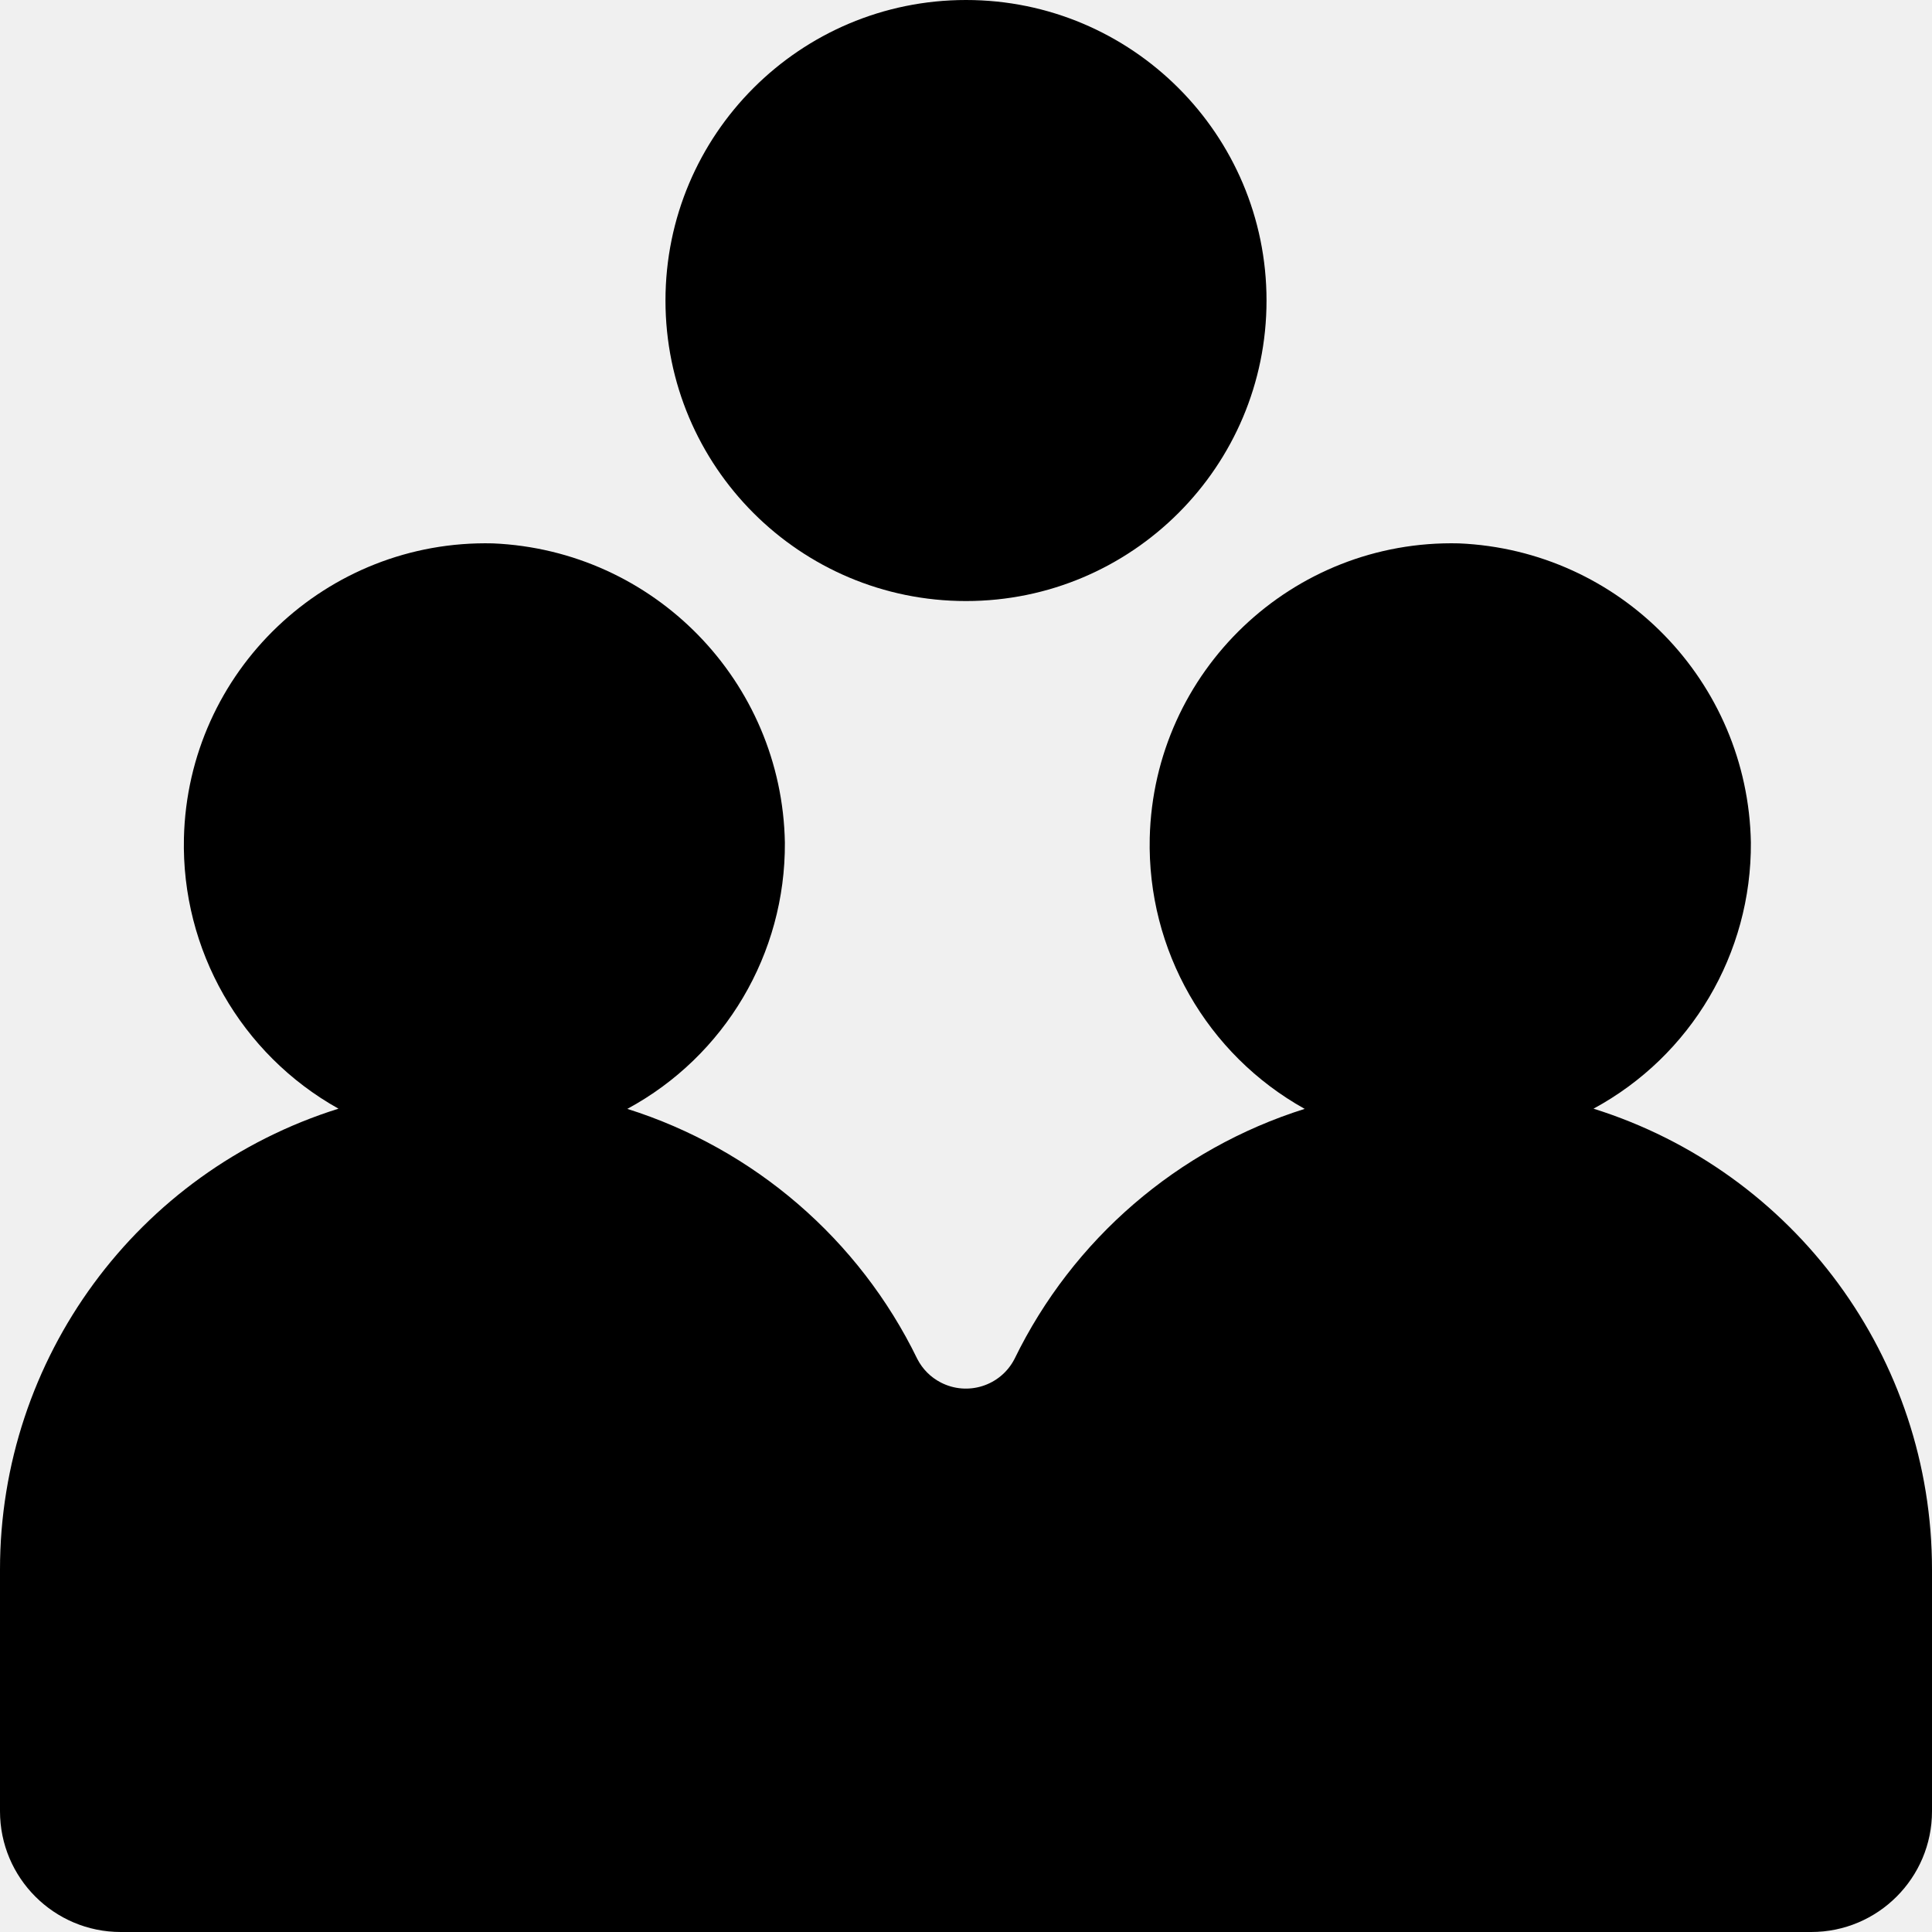
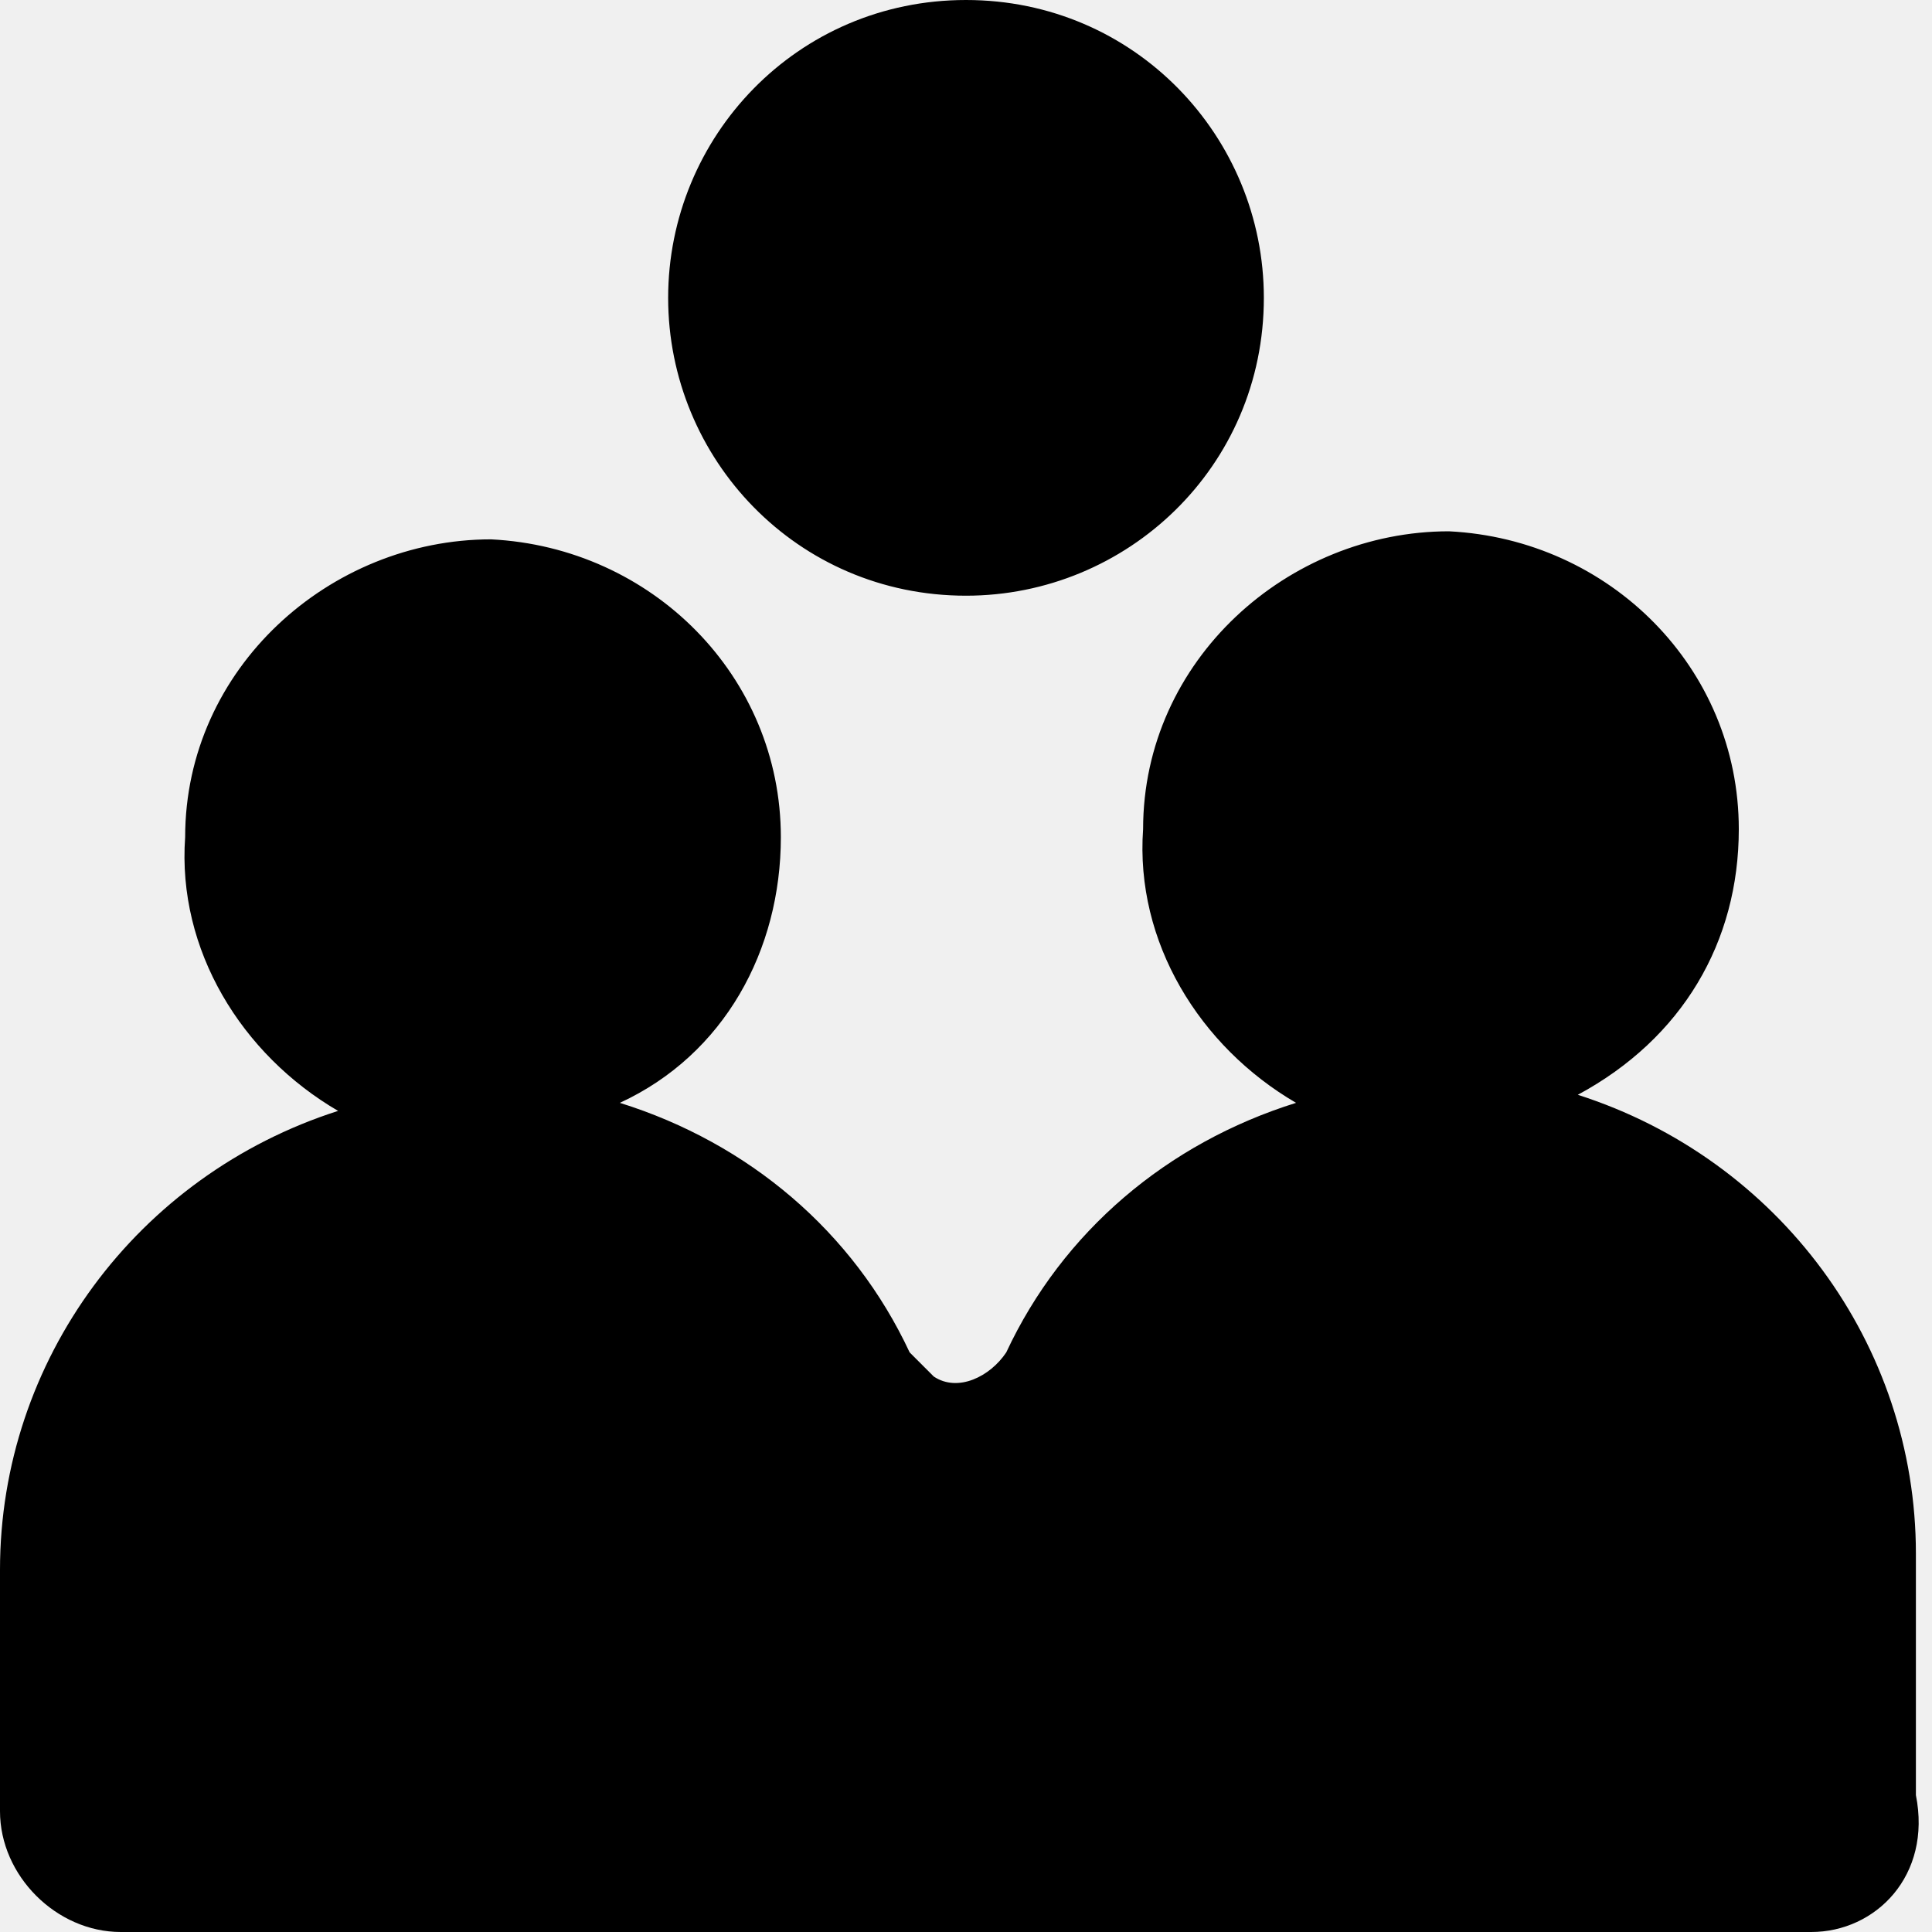
- <svg xmlns="http://www.w3.org/2000/svg" xmlns:xlink="http://www.w3.org/1999/xlink" width="20px" height="20px" viewBox="0 0 20 20" version="1.1">
-   <defs>
-     <polygon id="path-1" points="0 0 20 0 20 20 0 20" />
-   </defs>
-   <g id="Page-1" stroke="none" stroke-width="1" fill="none" fill-rule="evenodd">
-     <g id="Company-Size">
-       <g>
-         <mask id="mask-2" fill="white">
-           <use xlink:href="#path-1" />
-         </mask>
-         <g id="Clip-2" />
-         <path d="M18.75,20 C19.44,20 20,19.44 20,18.75 L20,16.25 C20.001,14.063 18.582,12.131 16.496,11.477 C17.507,10.93 18.133,9.87 18.125,8.721 C18.094,7.052 16.77,5.696 15.103,5.625 C13.377,5.583 11.944,6.948 11.902,8.674 C11.875,9.834 12.492,10.914 13.506,11.479 C12.191,11.893 11.105,12.829 10.502,14.068 C10.358,14.347 10.016,14.455 9.738,14.311 C9.634,14.257 9.55,14.173 9.496,14.068 C8.894,12.83 7.808,11.894 6.494,11.479 C7.505,10.933 8.132,9.873 8.125,8.723 C8.095,7.053 6.77,5.696 5.102,5.625 C3.376,5.584 1.945,6.95 1.904,8.675 C1.877,9.833 2.493,10.912 3.504,11.477 C1.418,12.131 -0.001,14.063 8.88178314e-16,16.25 L8.88178314e-16,18.75 C8.88178314e-16,19.44 0.56,20 1.25,20 L18.75,20 Z" id="Fill-1" fill="currentColor" mask="url(#mask-2)" />
-         <path d="M13.111,3.111 C13.111,4.829 11.717,6.222 10,6.222 C8.281,6.222 6.889,4.829 6.889,3.111 C6.889,1.393 8.281,0 10,0 C11.717,0 13.111,1.393 13.111,3.111" id="Fill-4" fill="currentColor" mask="url(#mask-2)" />
-       </g>
-     </g>
-   </g>
+ <svg xmlns="http://www.w3.org/2000/svg" viewBox="0 0 24 24">
+   <path fill="currentColor" d="M22.5 24h-21C.7 24 0 23.3 0 22.5v-3c0-2.6 1.7-4.9 4.2-5.7-1.2-.7-2-2-1.9-3.4 0-2.1 1.8-3.7 3.8-3.7 2 .1 3.6 1.7 3.6 3.7 0 1.4-.7 2.7-2 3.3 1.6.5 2.9 1.6 3.6 3.1l.3.3c.3.2.7 0 .9-.3.7-1.5 2-2.6 3.6-3.1-1.2-.7-2-2-1.9-3.4 0-2.1 1.8-3.7 3.8-3.7 2 .1 3.6 1.7 3.6 3.7 0 1.4-.7 2.6-2 3.3 2.5.8 4.2 3.1 4.2 5.7v3c.2 1-.5 1.7-1.3 1.7zM15.7 3.7c0 2.1-1.7 3.7-3.7 3.7-2.1 0-3.7-1.7-3.7-3.7S9.9 0 12 0s3.7 1.7 3.7 3.7z" />
</svg>
